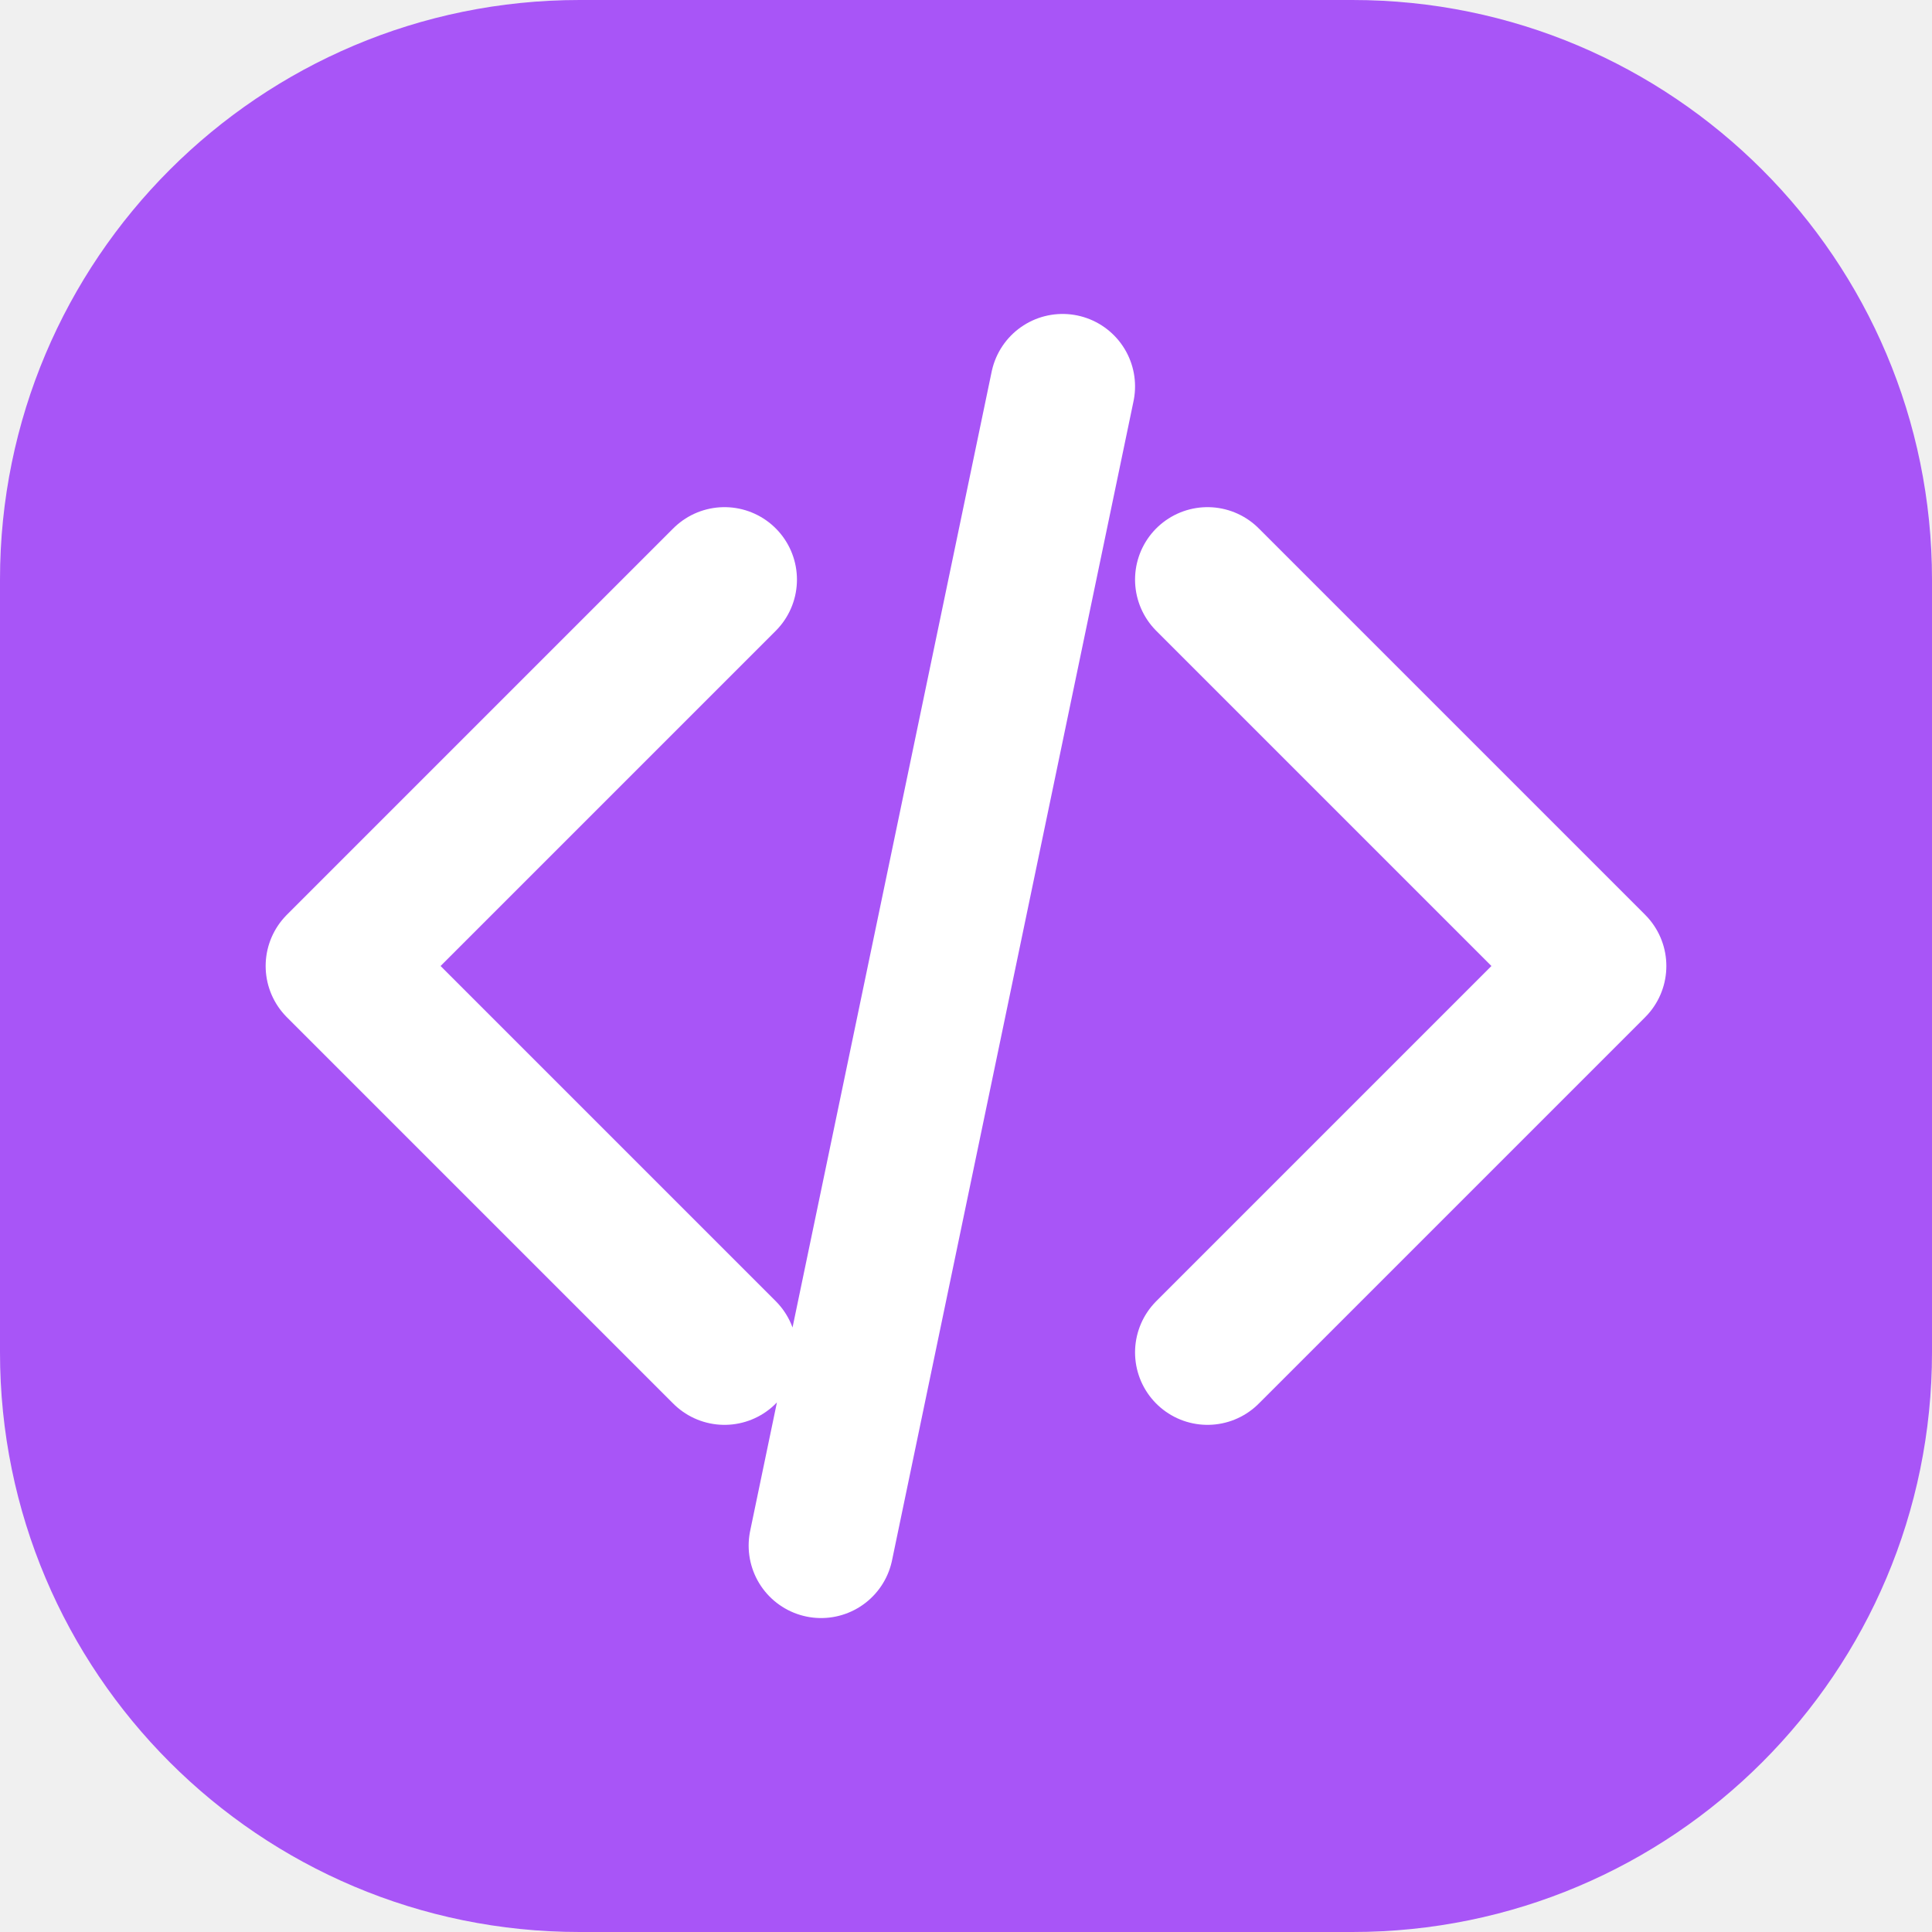
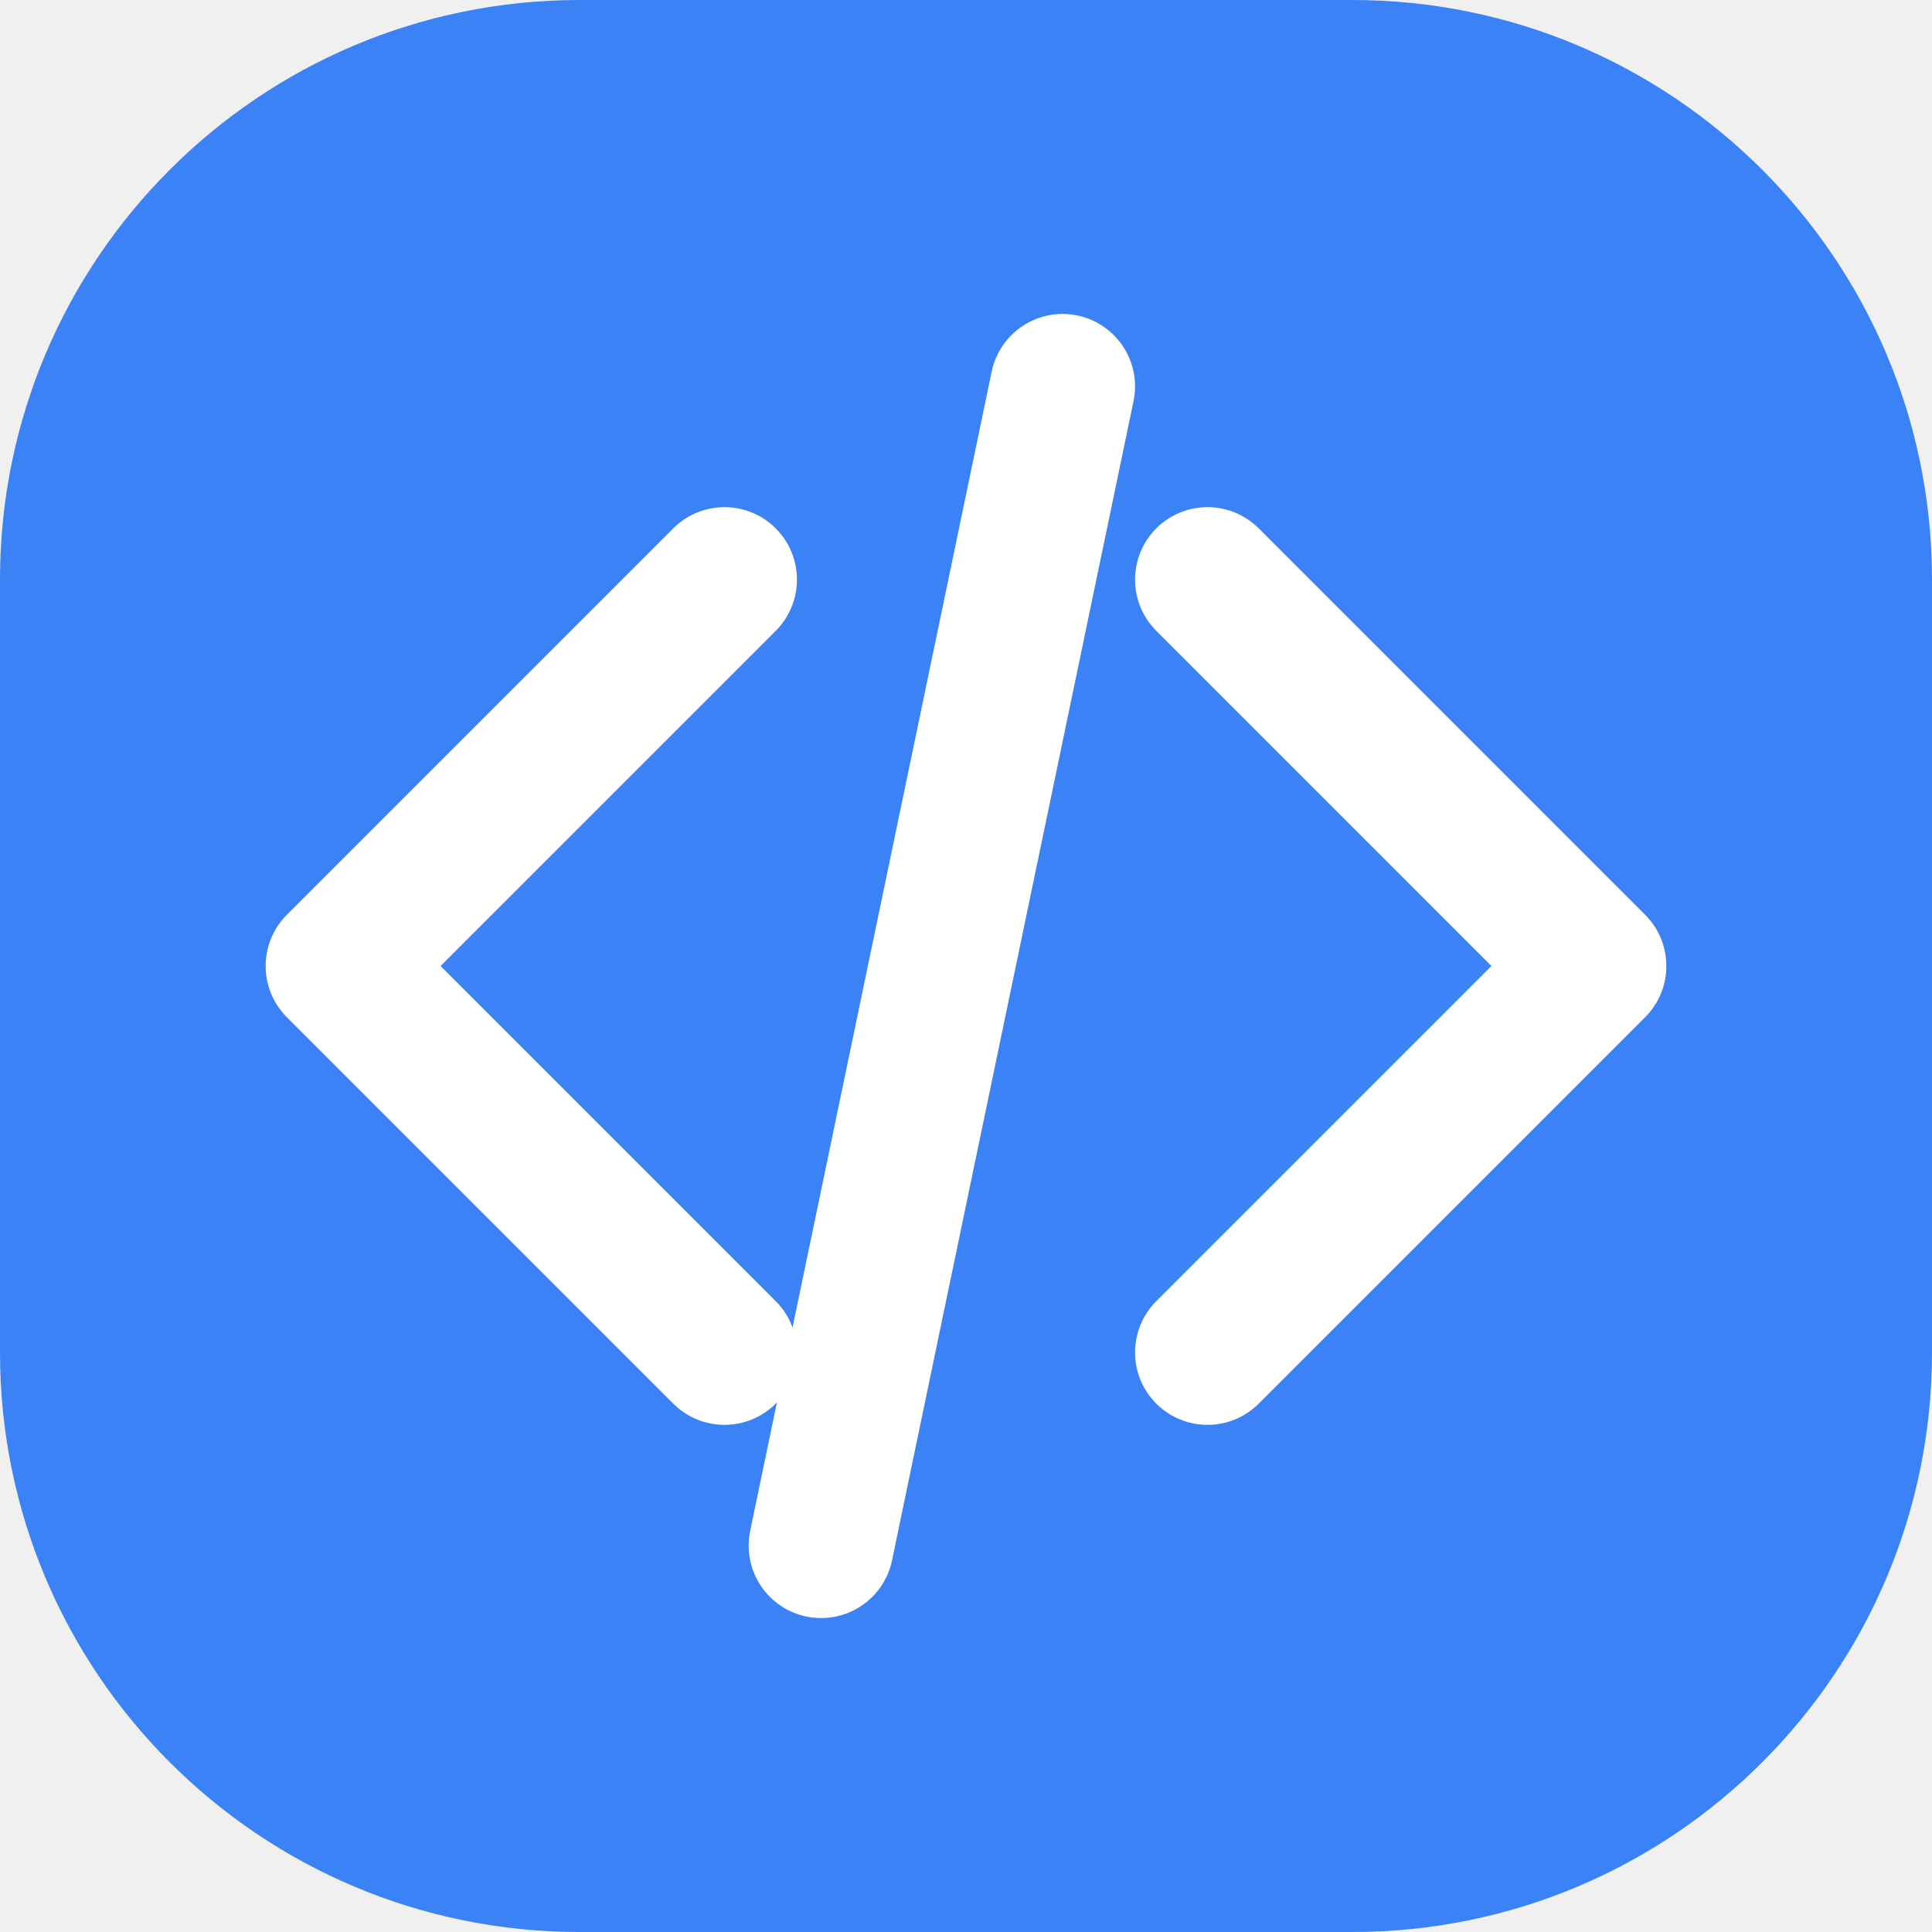
<svg xmlns="http://www.w3.org/2000/svg" viewBox="0 0 40 40">
-   <rect width="40" height="40" rx="12" fill="#a855f7" />
+   <rect width="40" height="40" rx="12" fill="#3b82f6" />
  <path d="m15 12-8 8 8 8m10-16 8 8-8 8m-3-20-5 24" fill="none" stroke="white" stroke-width="3" stroke-linecap="round" stroke-linejoin="round" />
</svg>
